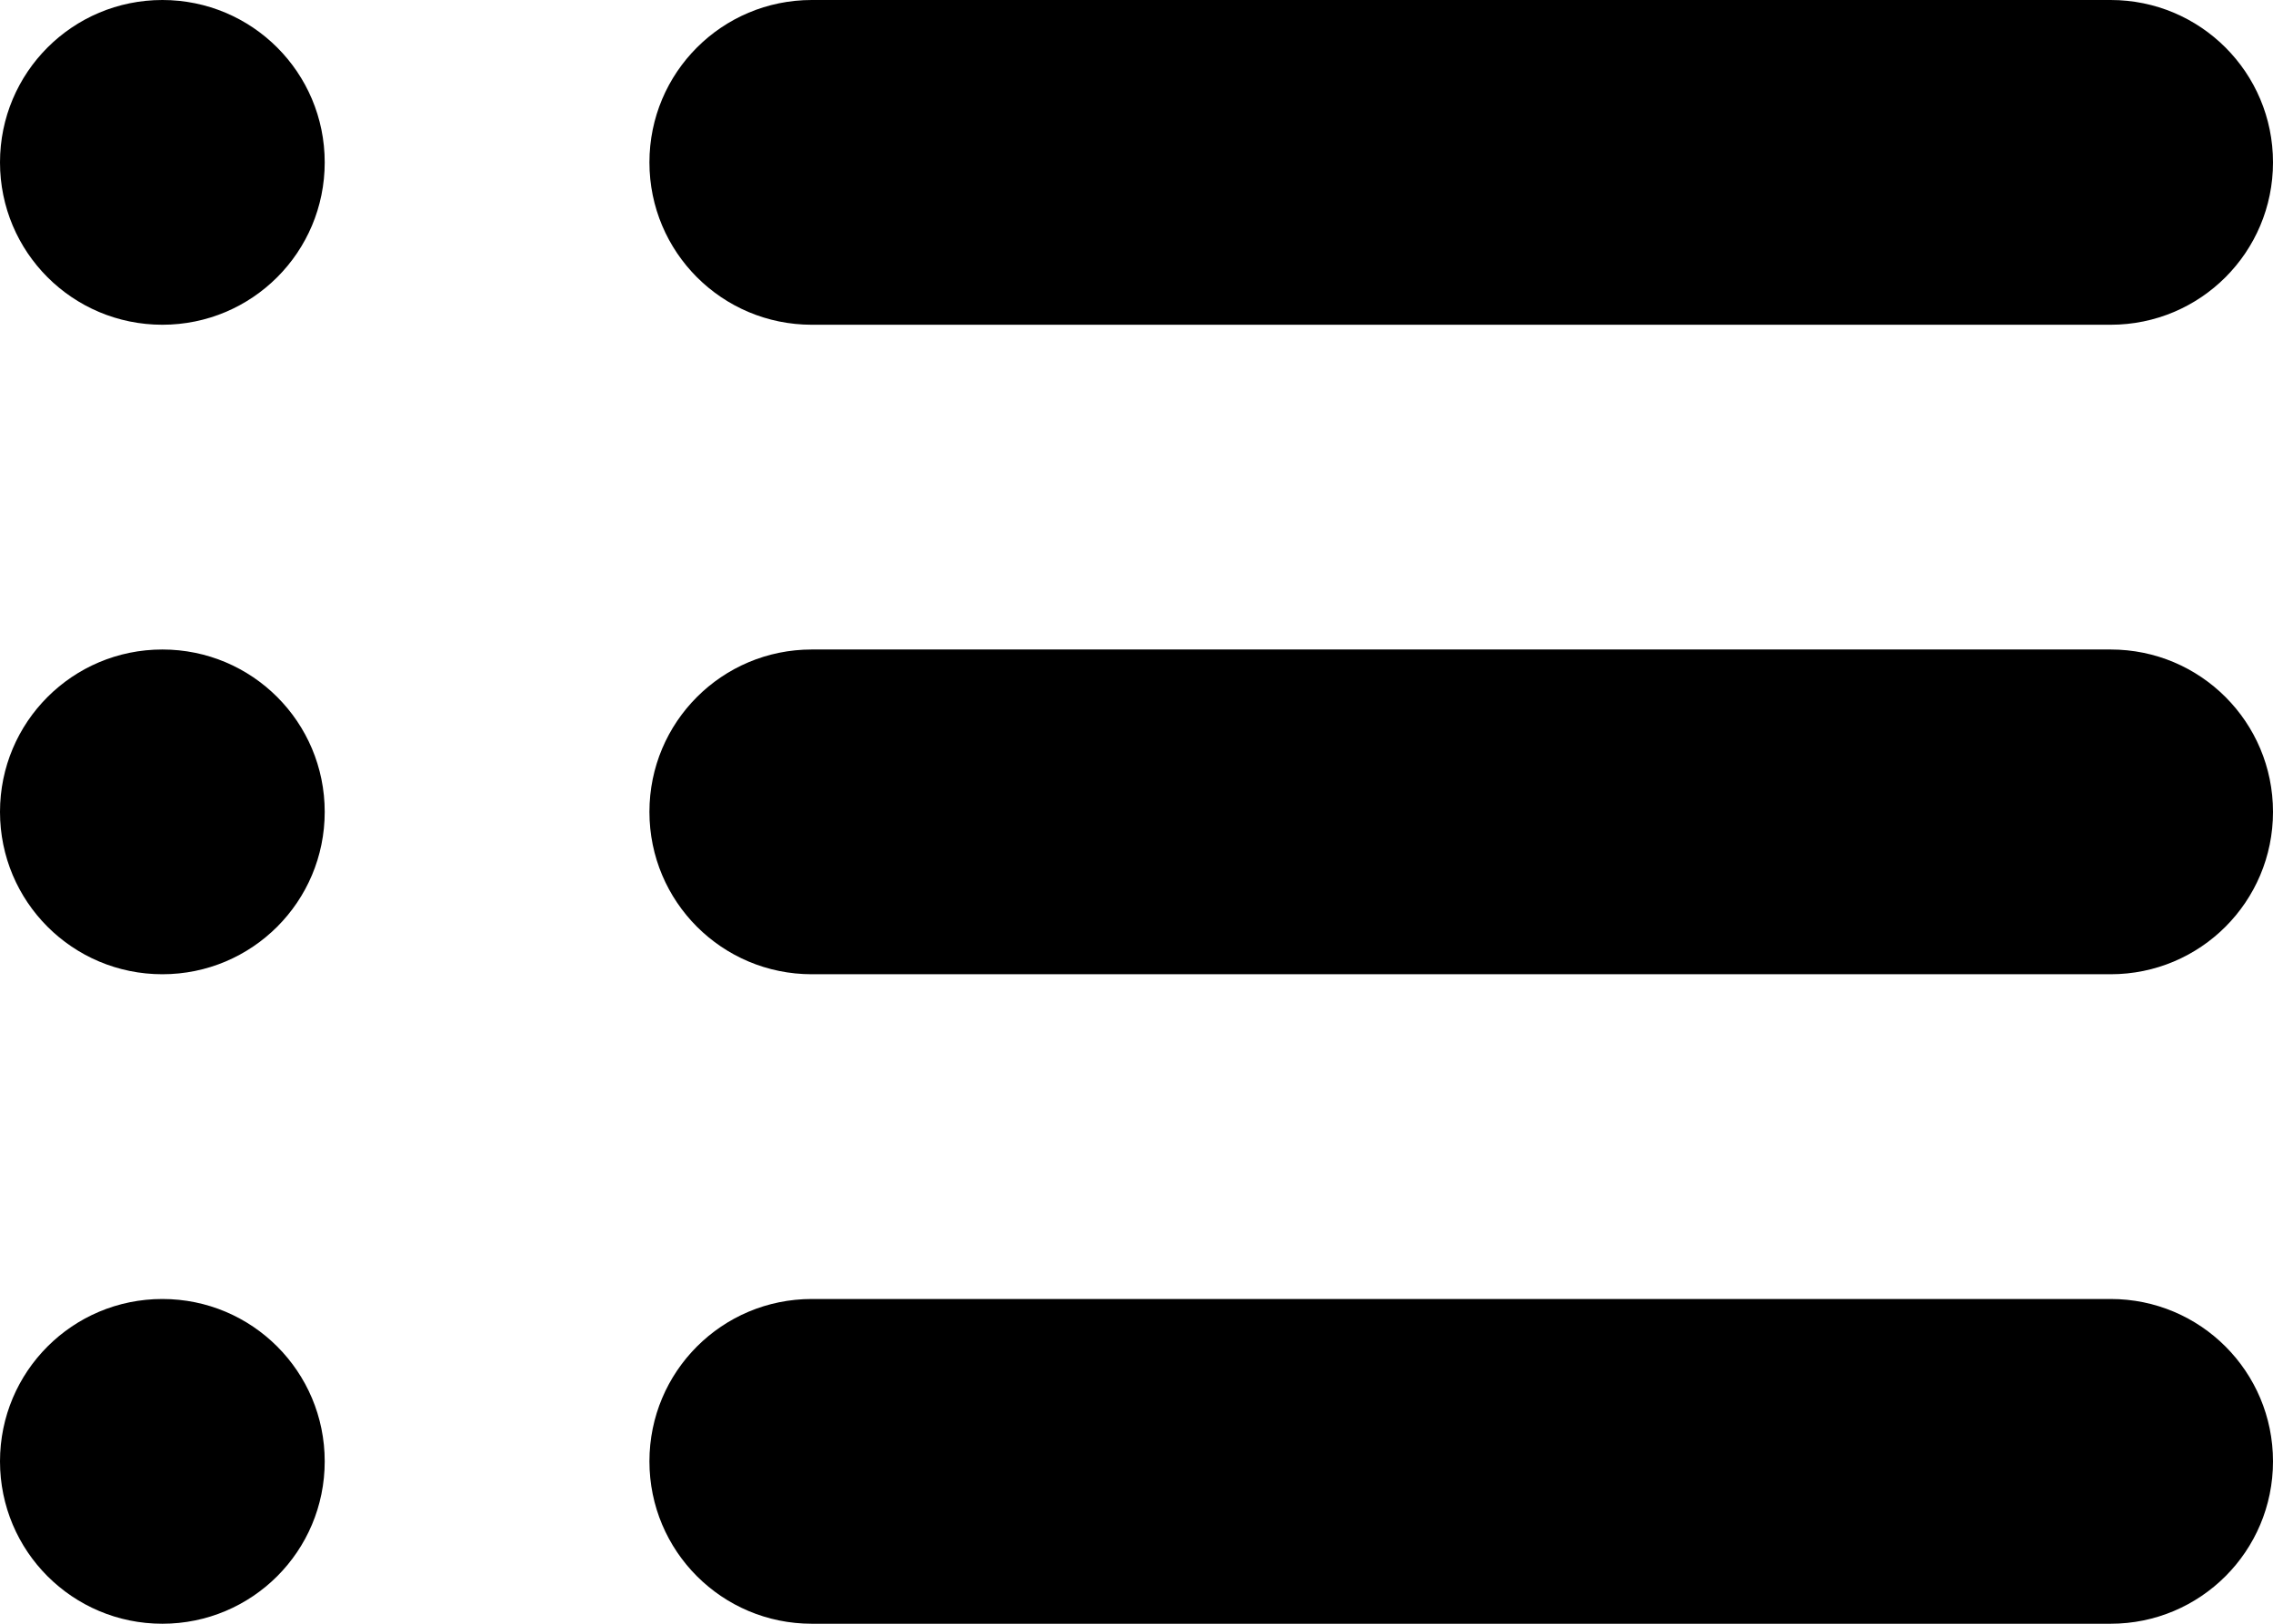
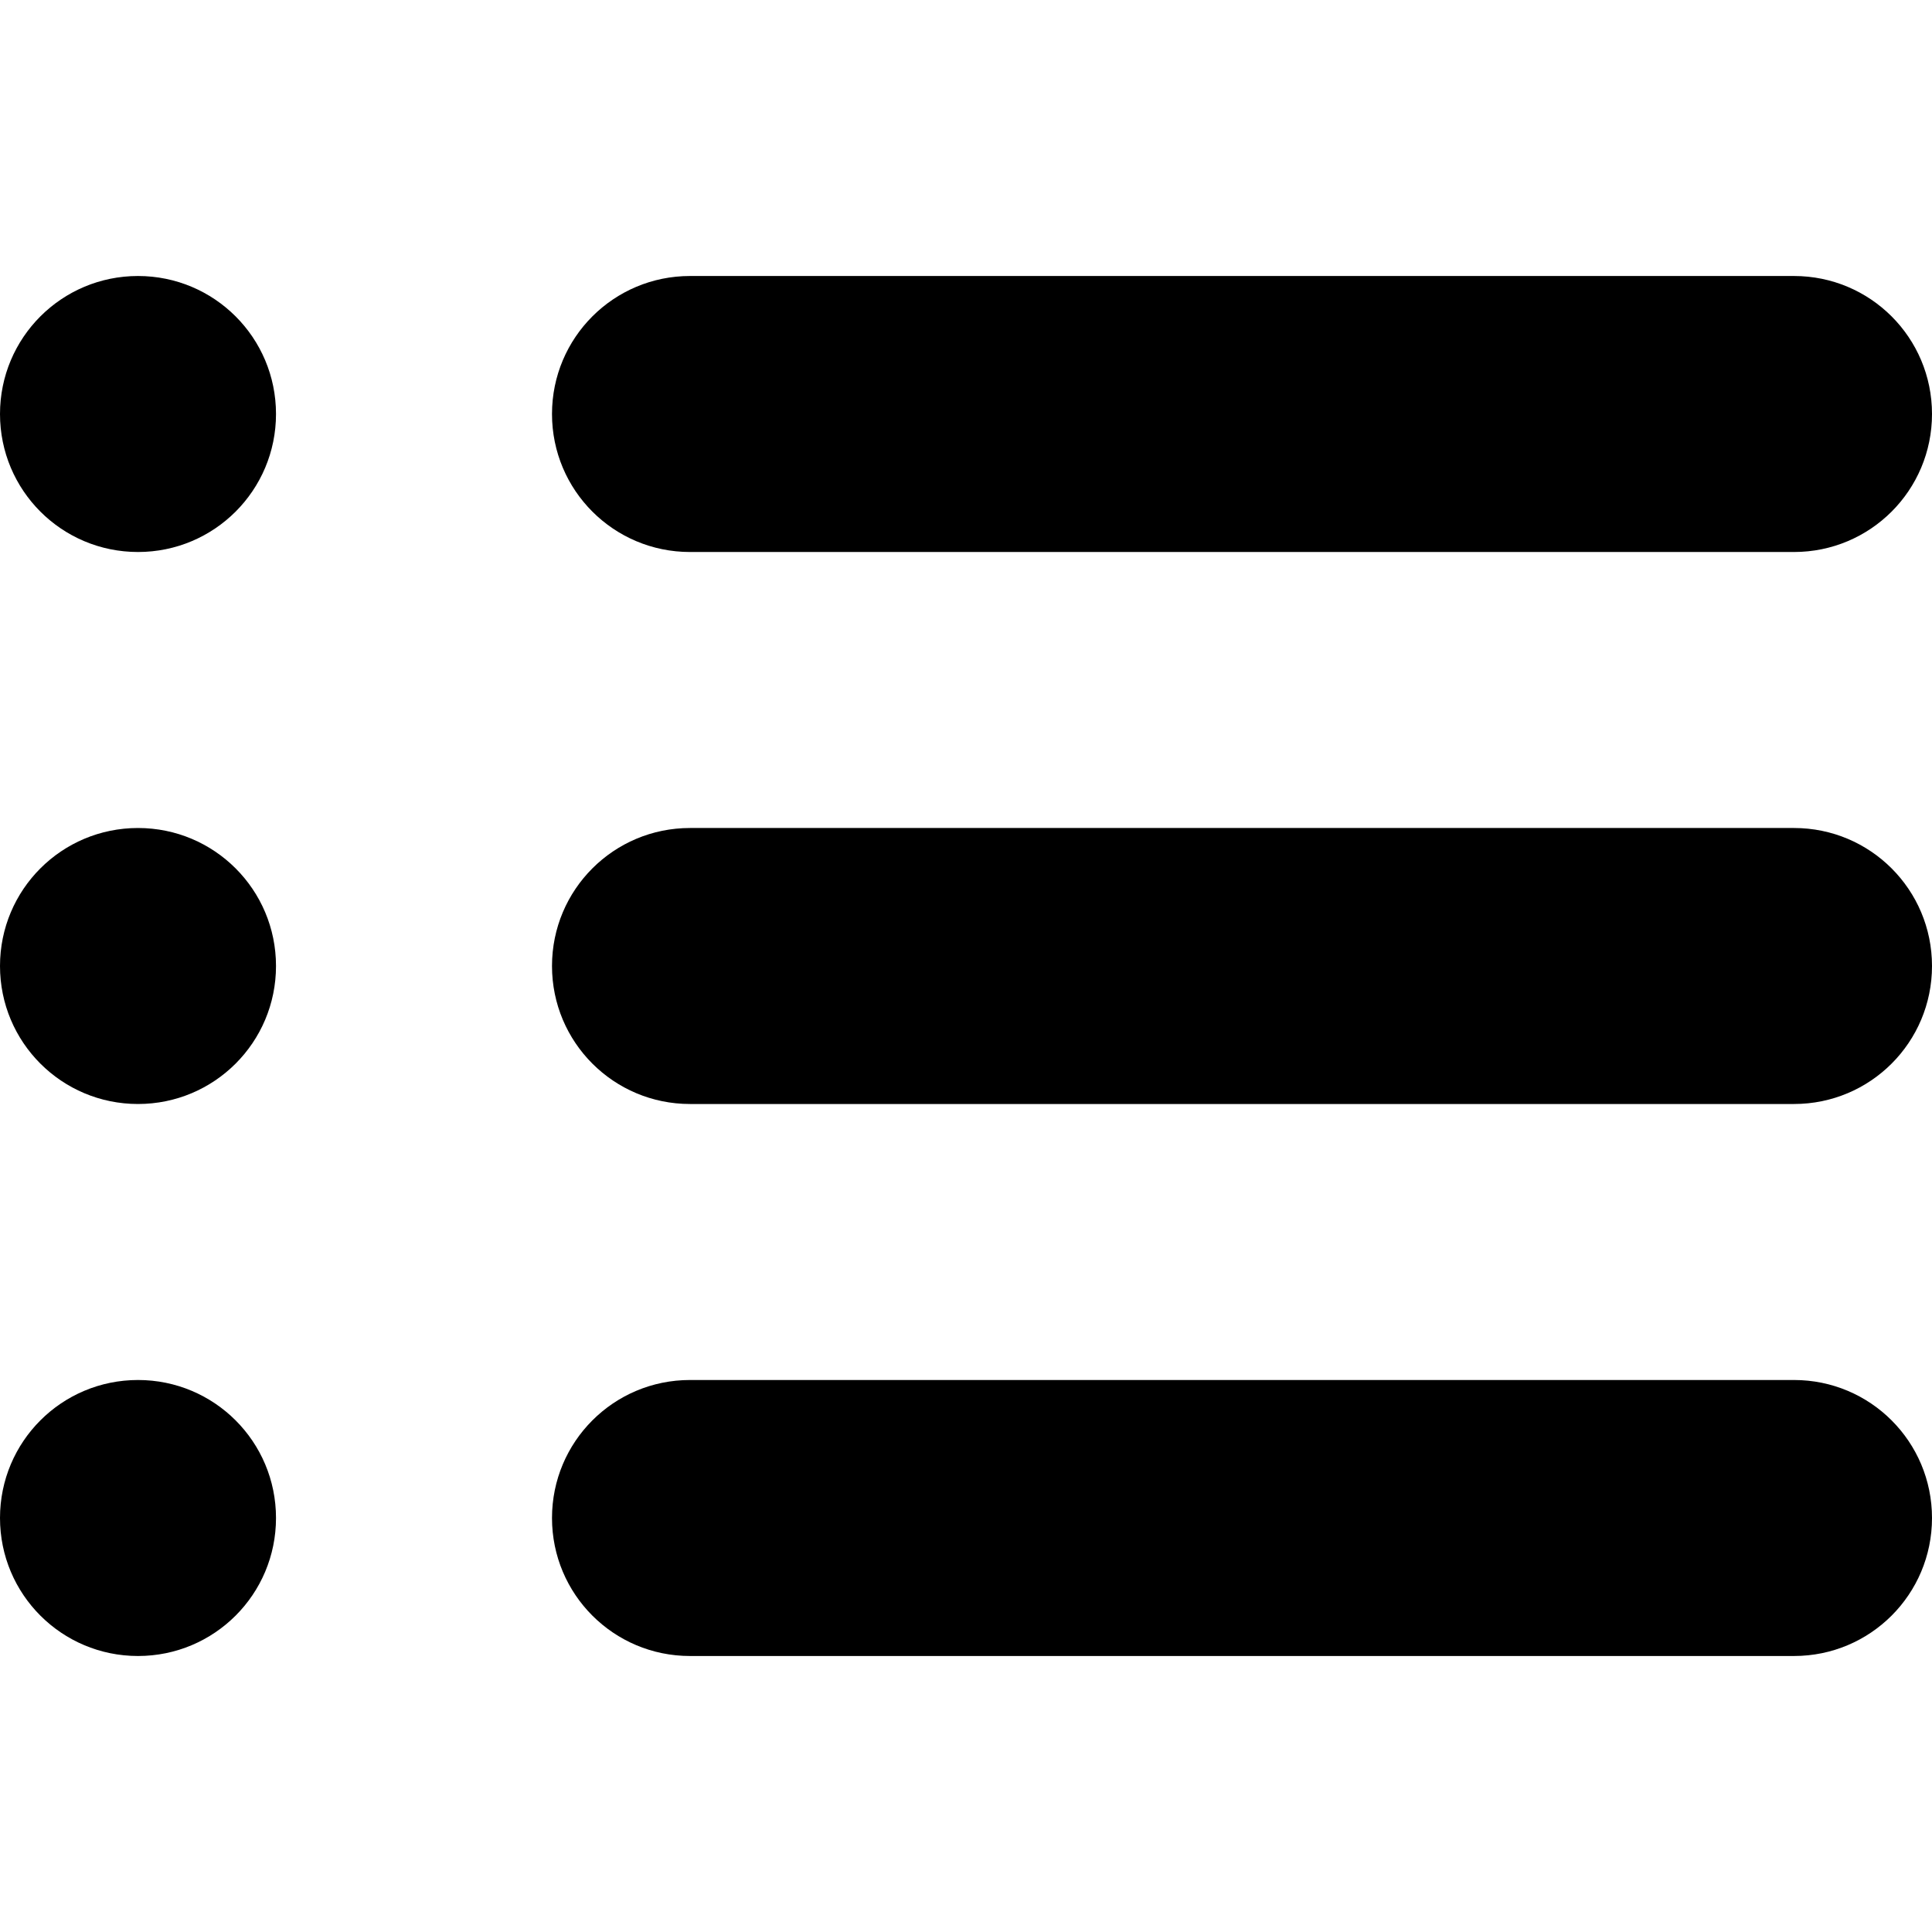
- <svg xmlns="http://www.w3.org/2000/svg" version="1.1" id="Layer_1" x="0px" y="0px" width="14px" height="10px" viewBox="0 0 14 10" style="enable-background:new 0 0 14 10;" xml:space="preserve">
-   <path d="M5,2h8c0.553,0,1-0.447,1-1s-0.447-1-1-1H5C4.447,0,4,0.447,4,1S4.447,2,5,2z M13,4H5C4.447,4,4,4.447,4,5s0.447,1,1,1h8  c0.553,0,1-0.447,1-1S13.553,4,13,4z M13,8H5C4.447,8,4,8.447,4,9s0.447,1,1,1h8c0.553,0,1-0.447,1-1S13.553,8,13,8z M1,0  C0.447,0,0,0.447,0,1s0.447,1,1,1s1-0.447,1-1S1.553,0,1,0z M1,4C0.447,4,0,4.447,0,5s0.447,1,1,1s1-0.447,1-1S1.553,4,1,4z M1,8  C0.447,8,0,8.447,0,9s0.447,1,1,1s1-0.447,1-1S1.553,8,1,8z" />
-   <g>
- </g>
-   <g>
- </g>
-   <g>
- </g>
-   <g>
- </g>
-   <g>
- </g>
-   <g>
- </g>
-   <g>
- </g>
-   <g>
- </g>
-   <g>
- </g>
-   <g>
- </g>
-   <g>
- </g>
-   <g>
- </g>
-   <g>
- </g>
-   <g>
- </g>
-   <g>
- </g>
+ <svg xmlns="http://www.w3.org/2000/svg" version="1.1" id="Layer_1" x="0px" y="0px" width="14px" height="14px" viewBox="0 0 14 14" style="enable-background:new 0 0 14 14;" xml:space="preserve">
+   <path d="M5,4h8c0.553,0,1-0.447,1-1s-0.447-1-1-1H5C4.447,2,4,2.447,4,3S4.447,4,5,4z M13,6H5C4.447,6,4,6.447,4,7  c0,0.553,0.447,1,1,1h8c0.553,0,1-0.447,1-1C14,6.447,13.553,6,13,6z M13,10H5c-0.553,0-1,0.447-1,1s0.447,1,1,1h8  c0.553,0,1-0.447,1-1S13.553,10,13,10z M1,2C0.447,2,0,2.447,0,3s0.447,1,1,1s1-0.447,1-1S1.553,2,1,2z M1,6C0.447,6,0,6.447,0,7  c0,0.553,0.447,1,1,1s1-0.447,1-1C2,6.447,1.553,6,1,6z M1,10c-0.553,0-1,0.447-1,1s0.447,1,1,1s1-0.447,1-1S1.553,10,1,10z" />
</svg>
